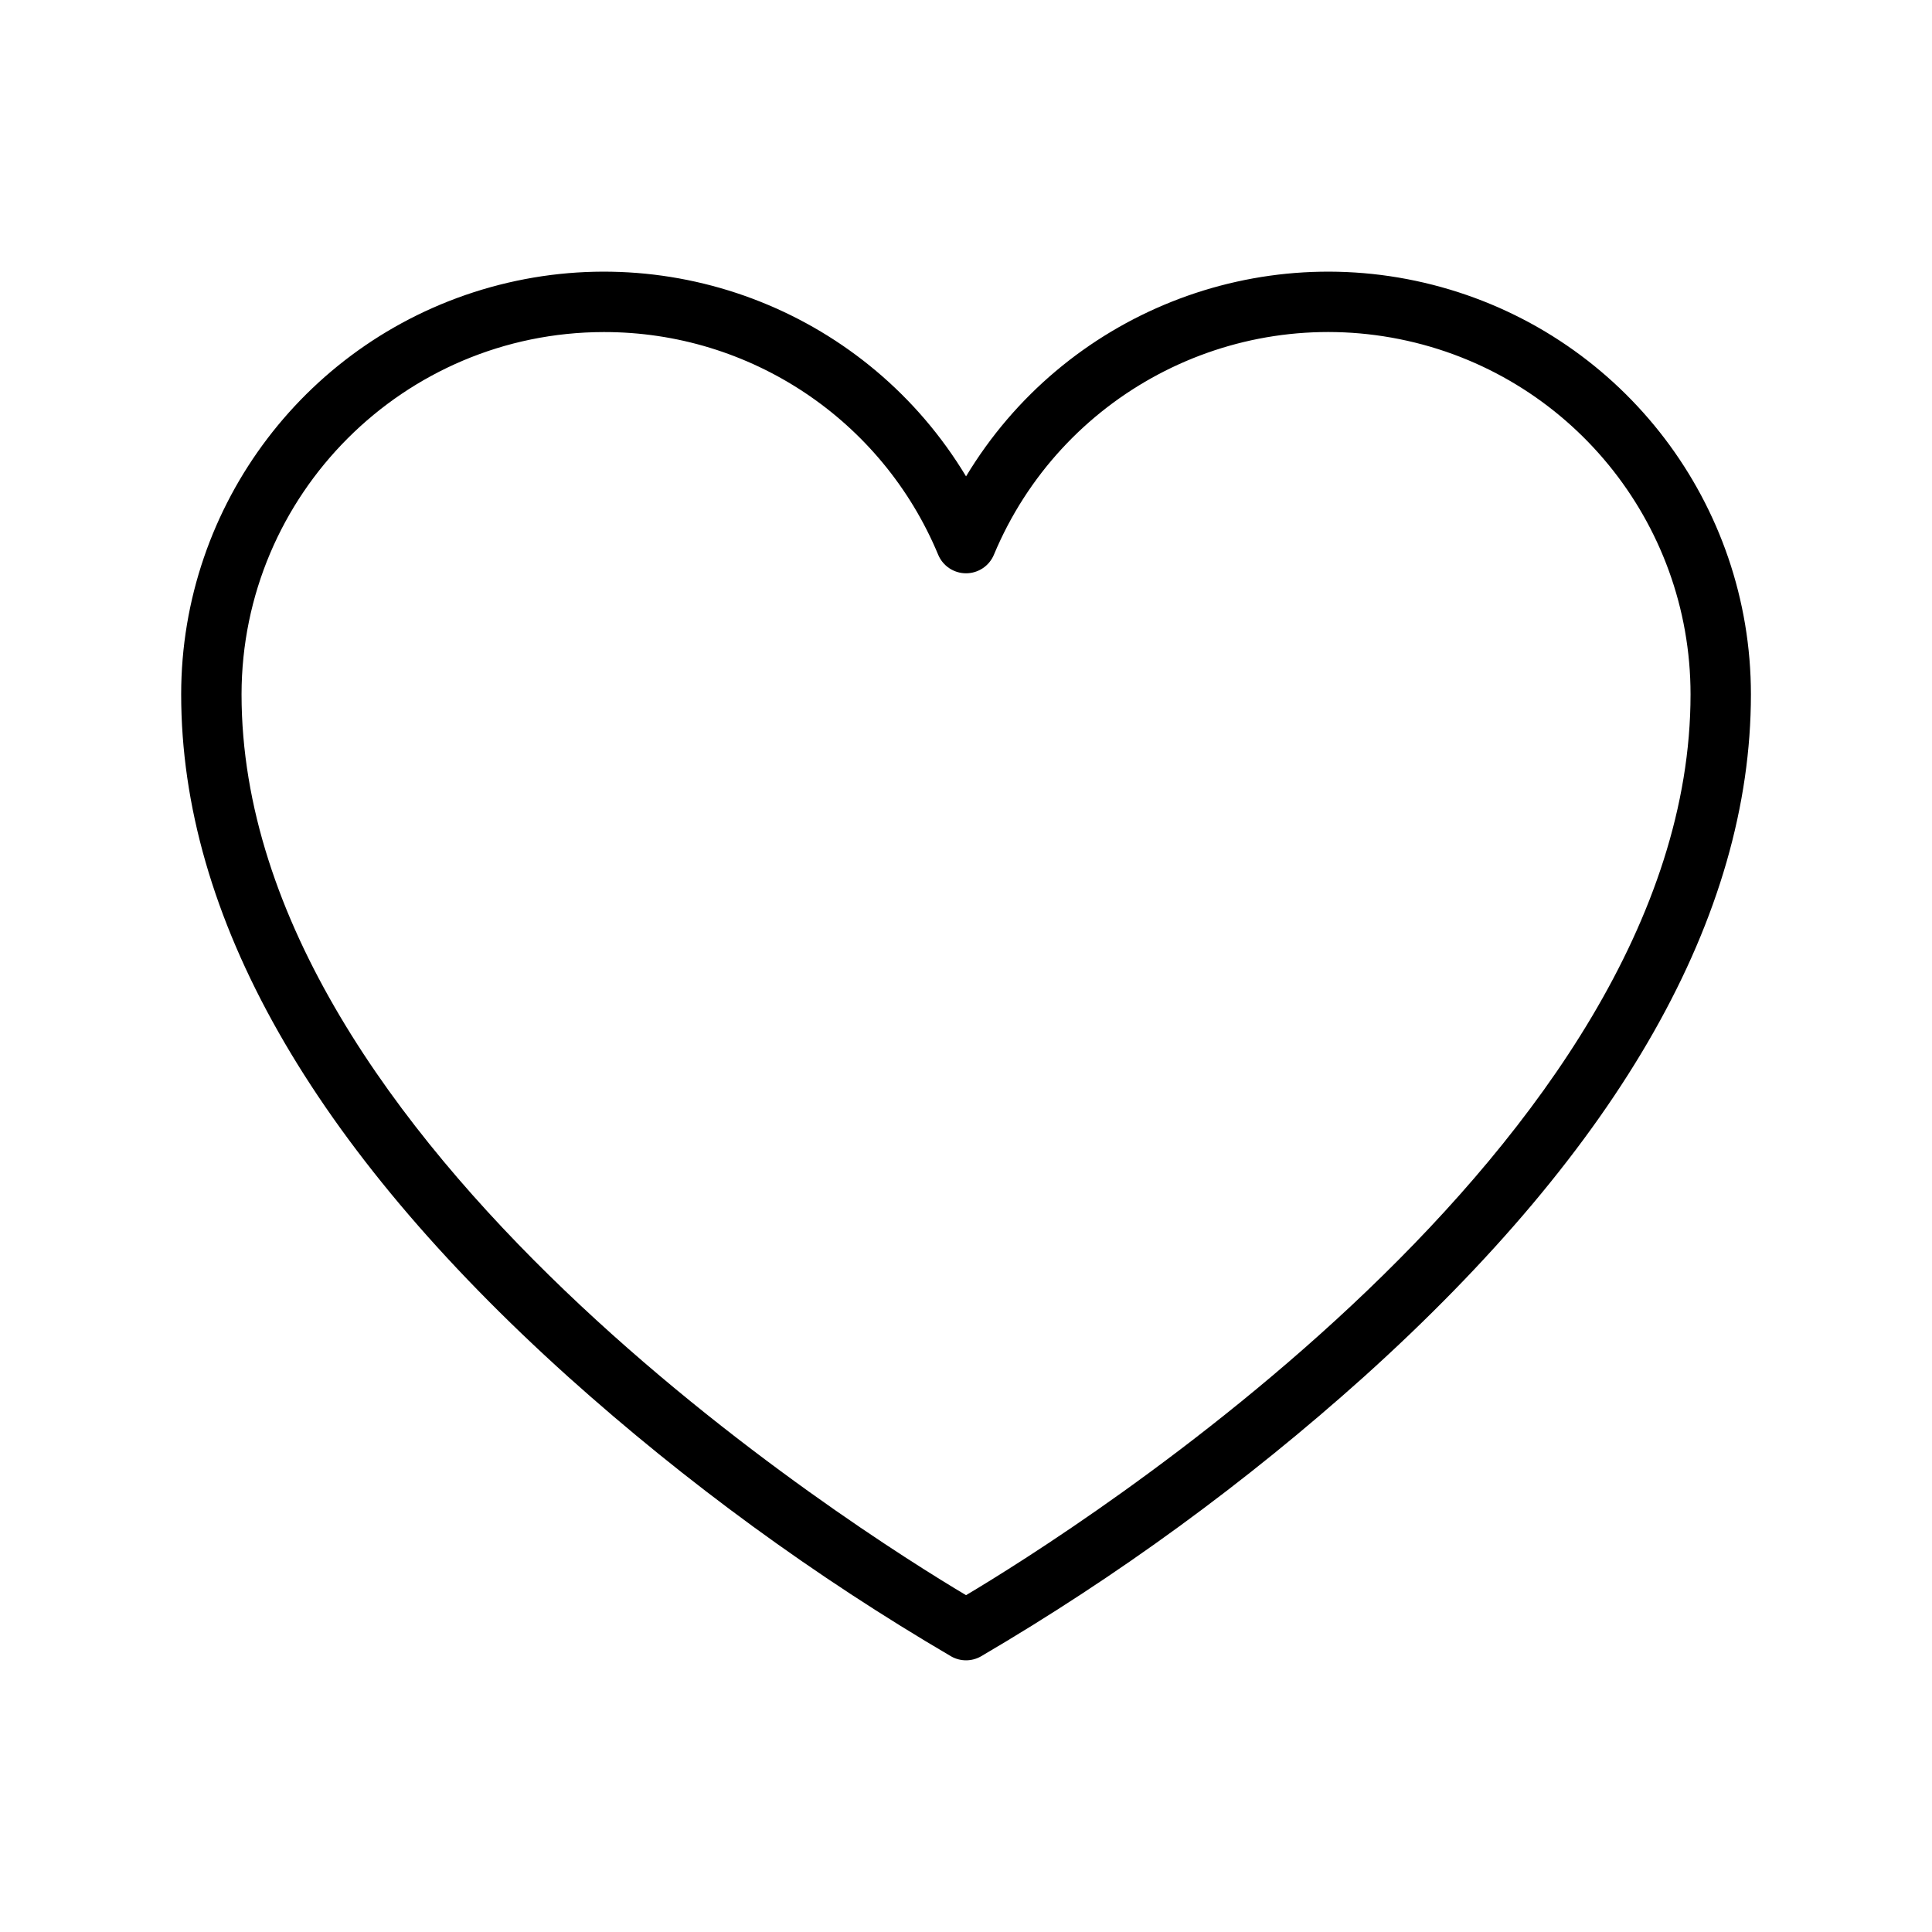
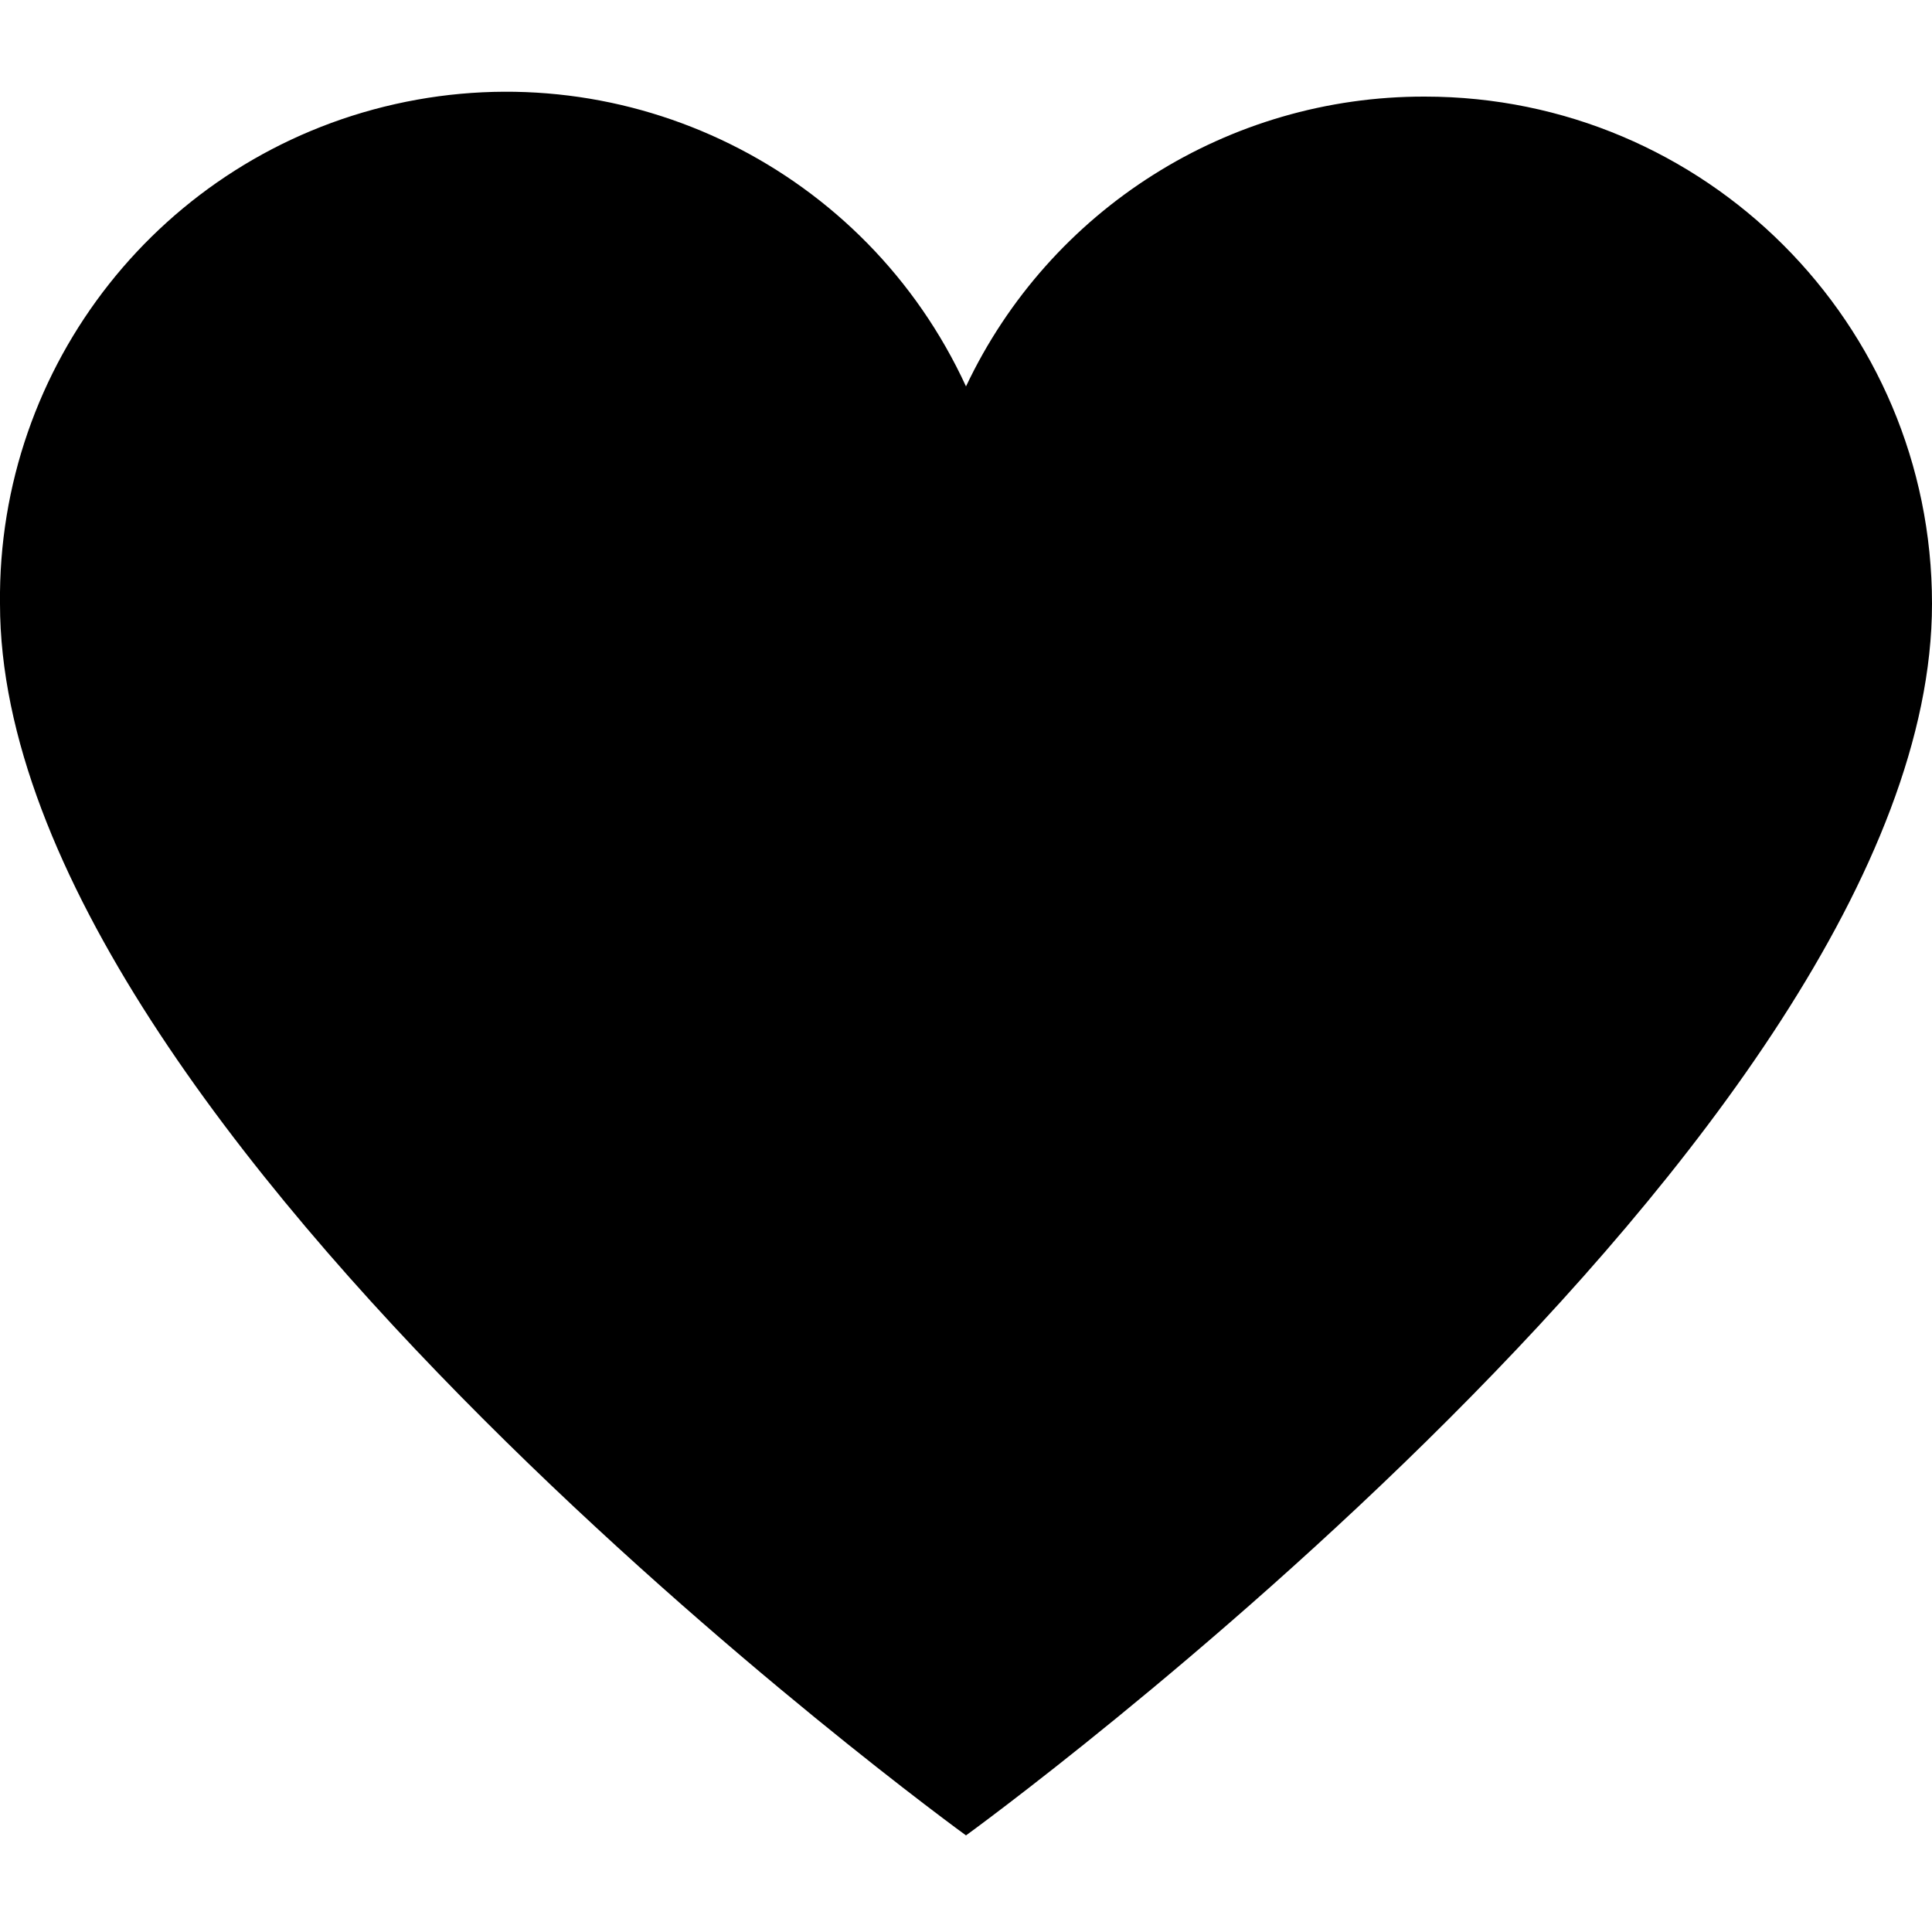
- <svg xmlns="http://www.w3.org/2000/svg" width="256px" height="256px" viewBox="0 0 256 256" id="Flat">
-   <path d="M128.006,220a3.993,3.993,0,0,1-1.954-.51,312.794,312.794,0,0,1-50.722-37.017C41.273,151.823,24.006,121.383,24.006,92a56.013,56.013,0,0,1,104-28.878A56.013,56.013,0,0,1,232.006,92c0,29.383-17.268,59.823-51.324,90.473A312.794,312.794,0,0,1,129.96,219.49,3.993,3.993,0,0,1,128.006,220Zm-48-176a48.054,48.054,0,0,0-48,48c0,59.701,82.176,111.141,96,119.369,13.824-8.227,96-59.668,96-119.369a48.009,48.009,0,0,0-92.31-18.493,4,4,0,0,1-7.381,0A47.903,47.903,0,0,0,80.006,44Z" />
+ <svg xmlns="http://www.w3.org/2000/svg" width="20" height="20" viewBox="0 0 20 20">
+   <path d="M14.75 1A5.24 5.24 0 0 0 10 4 5.24 5.24 0 0 0 0 6.25C0 11.75 10 19 10 19s10-7.25 10-12.75A5.25 5.25 0 0 0 14.75 1z" />
</svg>
